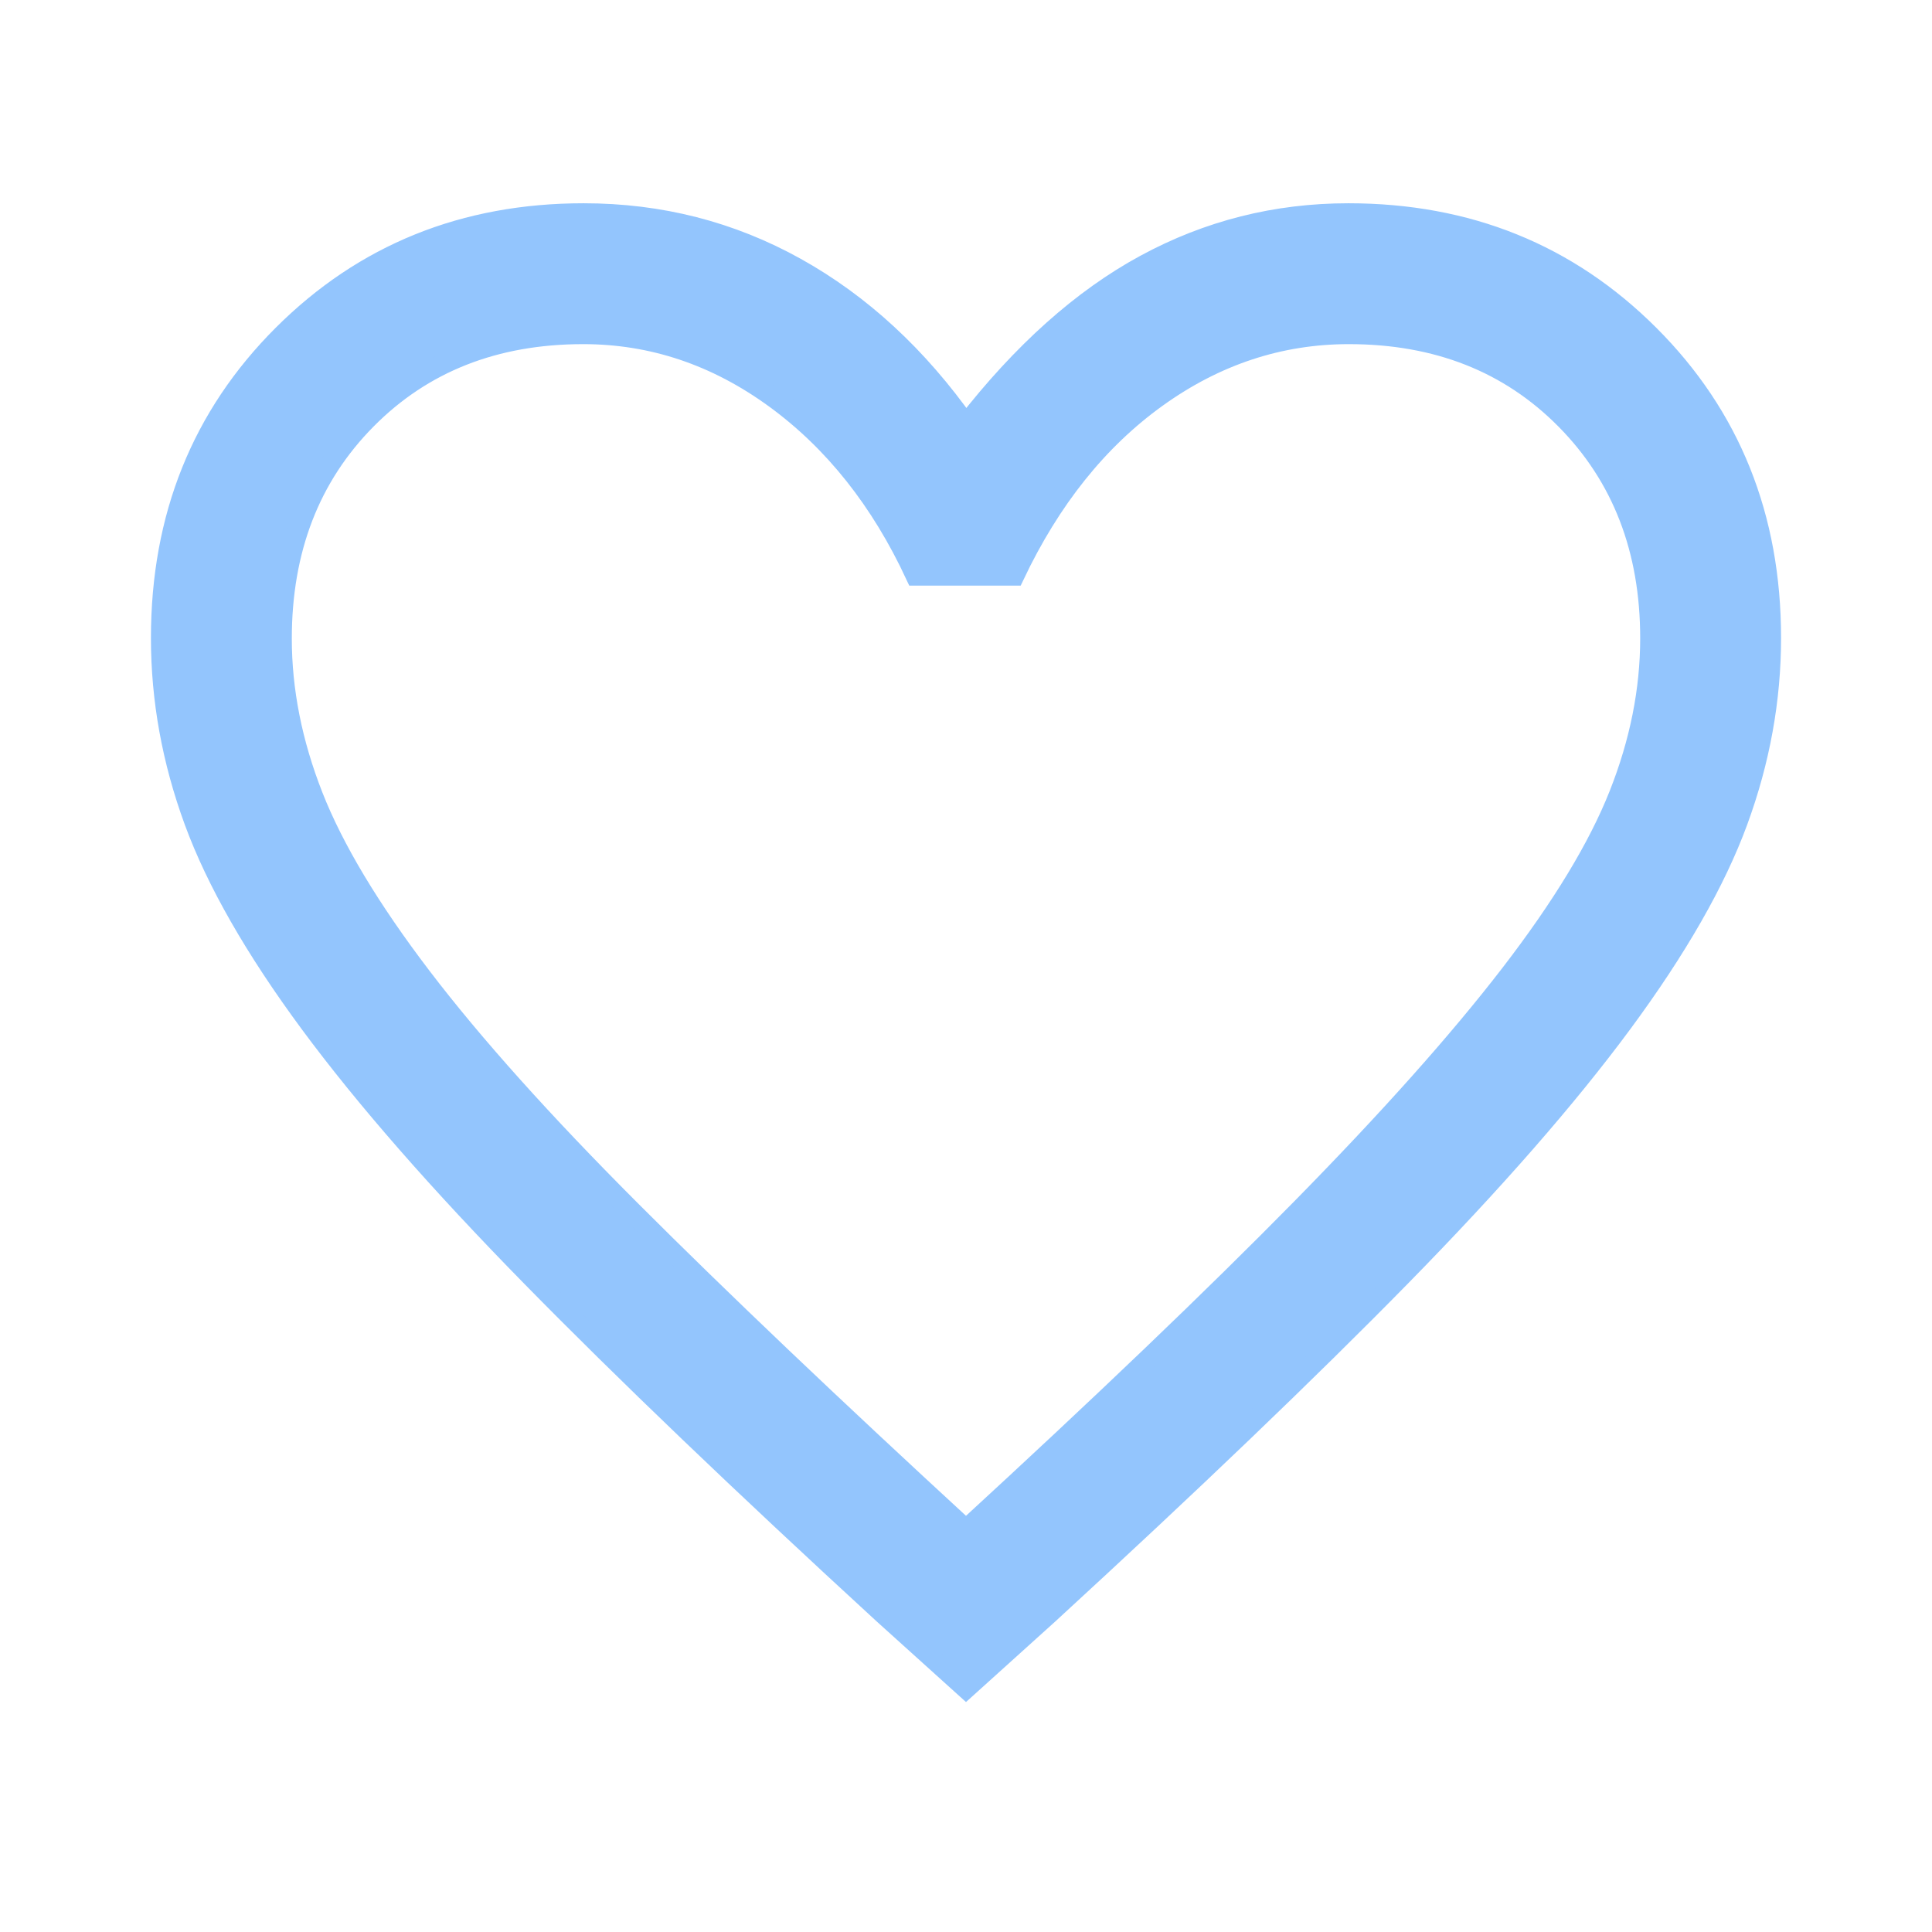
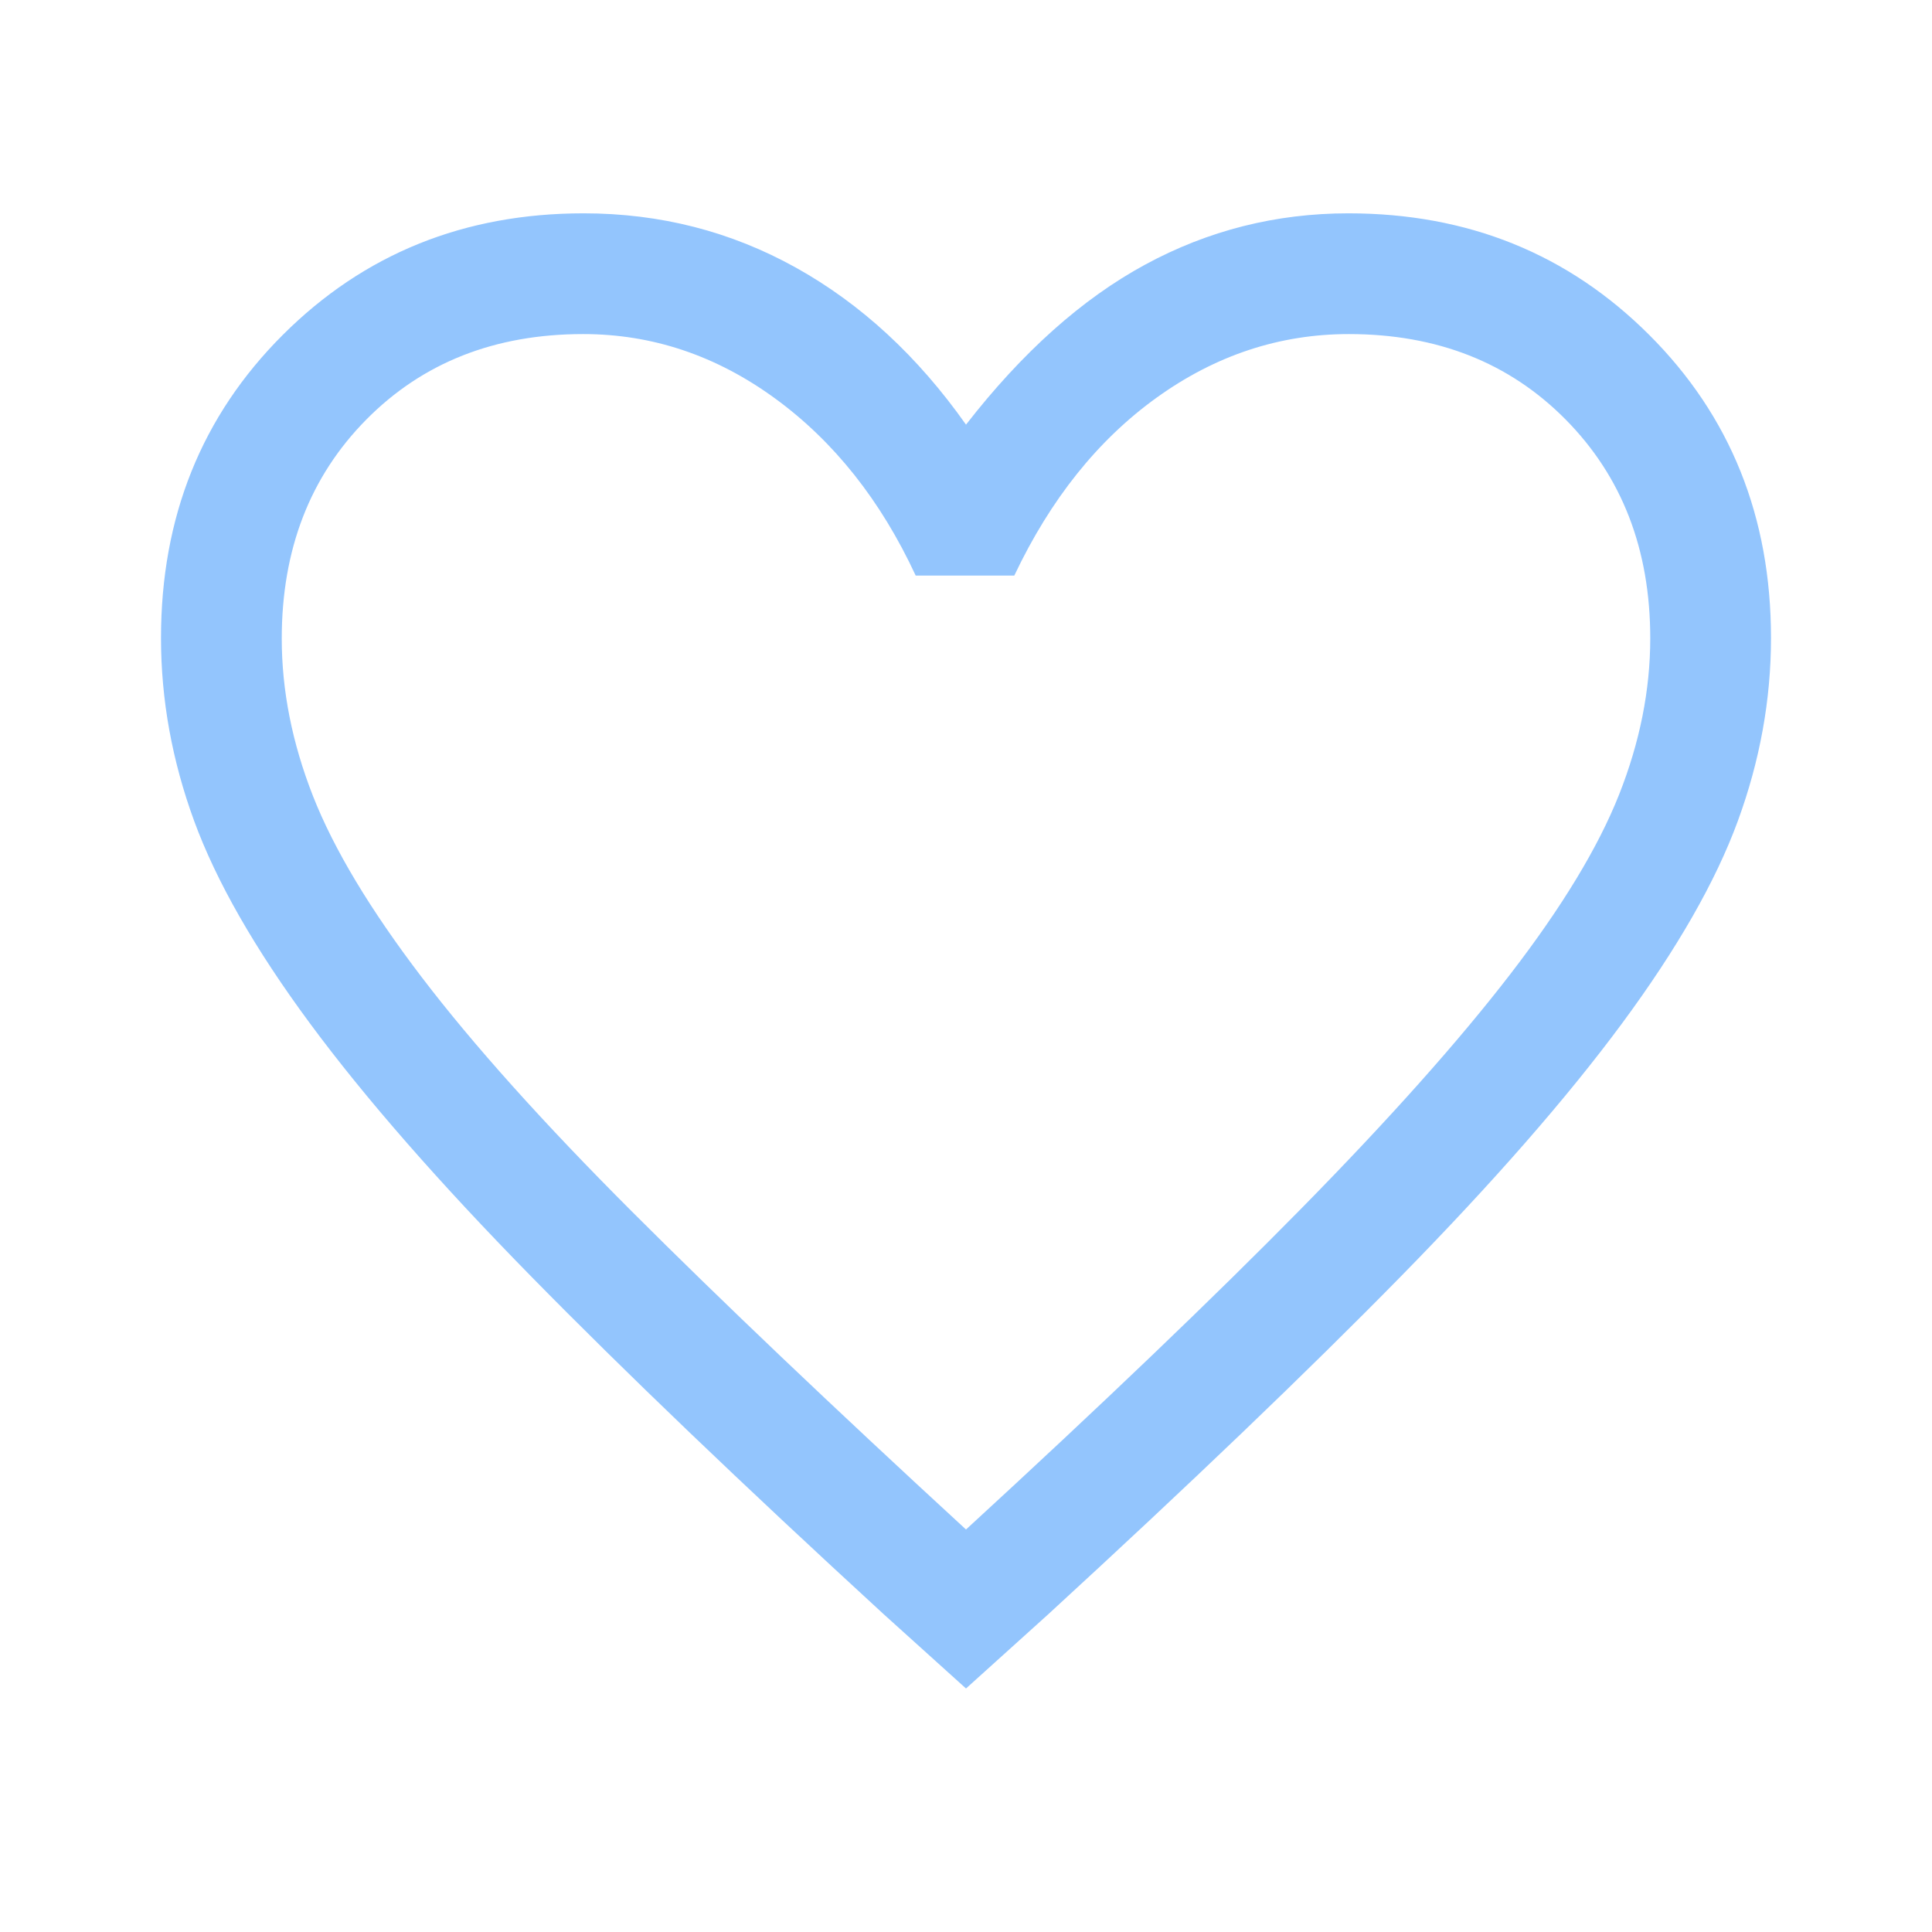
<svg xmlns="http://www.w3.org/2000/svg" height="48" viewBox="0 96 960 960" width="48">
-   <path d="m480 935-41-37q-105.768-97.121-174.884-167.561Q195 660 154 604.5T96.5 504Q80 459 80 413q0-90.155 60.5-150.577Q201 202 290 202q57 0 105.5 27t84.5 78q42-54 89-79.5T670 202q89 0 149.5 60.423Q880 322.845 880 413q0 46-16.5 91T806 604.5Q765 660 695.884 730.439 626.768 800.879 521 898l-41 37Zm0-79q101.236-92.995 166.618-159.498Q712 630 750.5 580t54-89.135q15.5-39.136 15.5-77.72Q820 347 778 304.5T670.225 262q-51.524 0-95.375 31.5Q531 325 504 382h-49q-26-56-69.85-88-43.851-32-95.375-32Q224 262 182 304.5t-42 108.816Q140 452 155.5 491.5t54 90Q248 632 314 698t166 158Zm0-297Z" fill="#93C5FD" stroke-width="10" stroke="#93C5FD" />
+   <path d="m480 935-41-37q-105.768-97.121-174.884-167.561Q195 660 154 604.5T96.5 504Q80 459 80 413q0-90.155 60.5-150.577Q201 202 290 202q57 0 105.5 27t84.5 78q42-54 89-79.5T670 202q89 0 149.5 60.423Q880 322.845 880 413q0 46-16.5 91T806 604.5Q765 660 695.884 730.439 626.768 800.879 521 898l-41 37Zm0-79q101.236-92.995 166.618-159.498Q712 630 750.5 580t54-89.135q15.5-39.136 15.5-77.72Q820 347 778 304.5T670.225 262q-51.524 0-95.375 31.5Q531 325 504 382h-49q-26-56-69.85-88-43.851-32-95.375-32Q224 262 182 304.5t-42 108.816Q140 452 155.5 491.5t54 90Q248 632 314 698t166 158Zm0-297Z" fill="#93C5FD" stroke-width="10" stroke="# 93C5FD" />
</svg>
